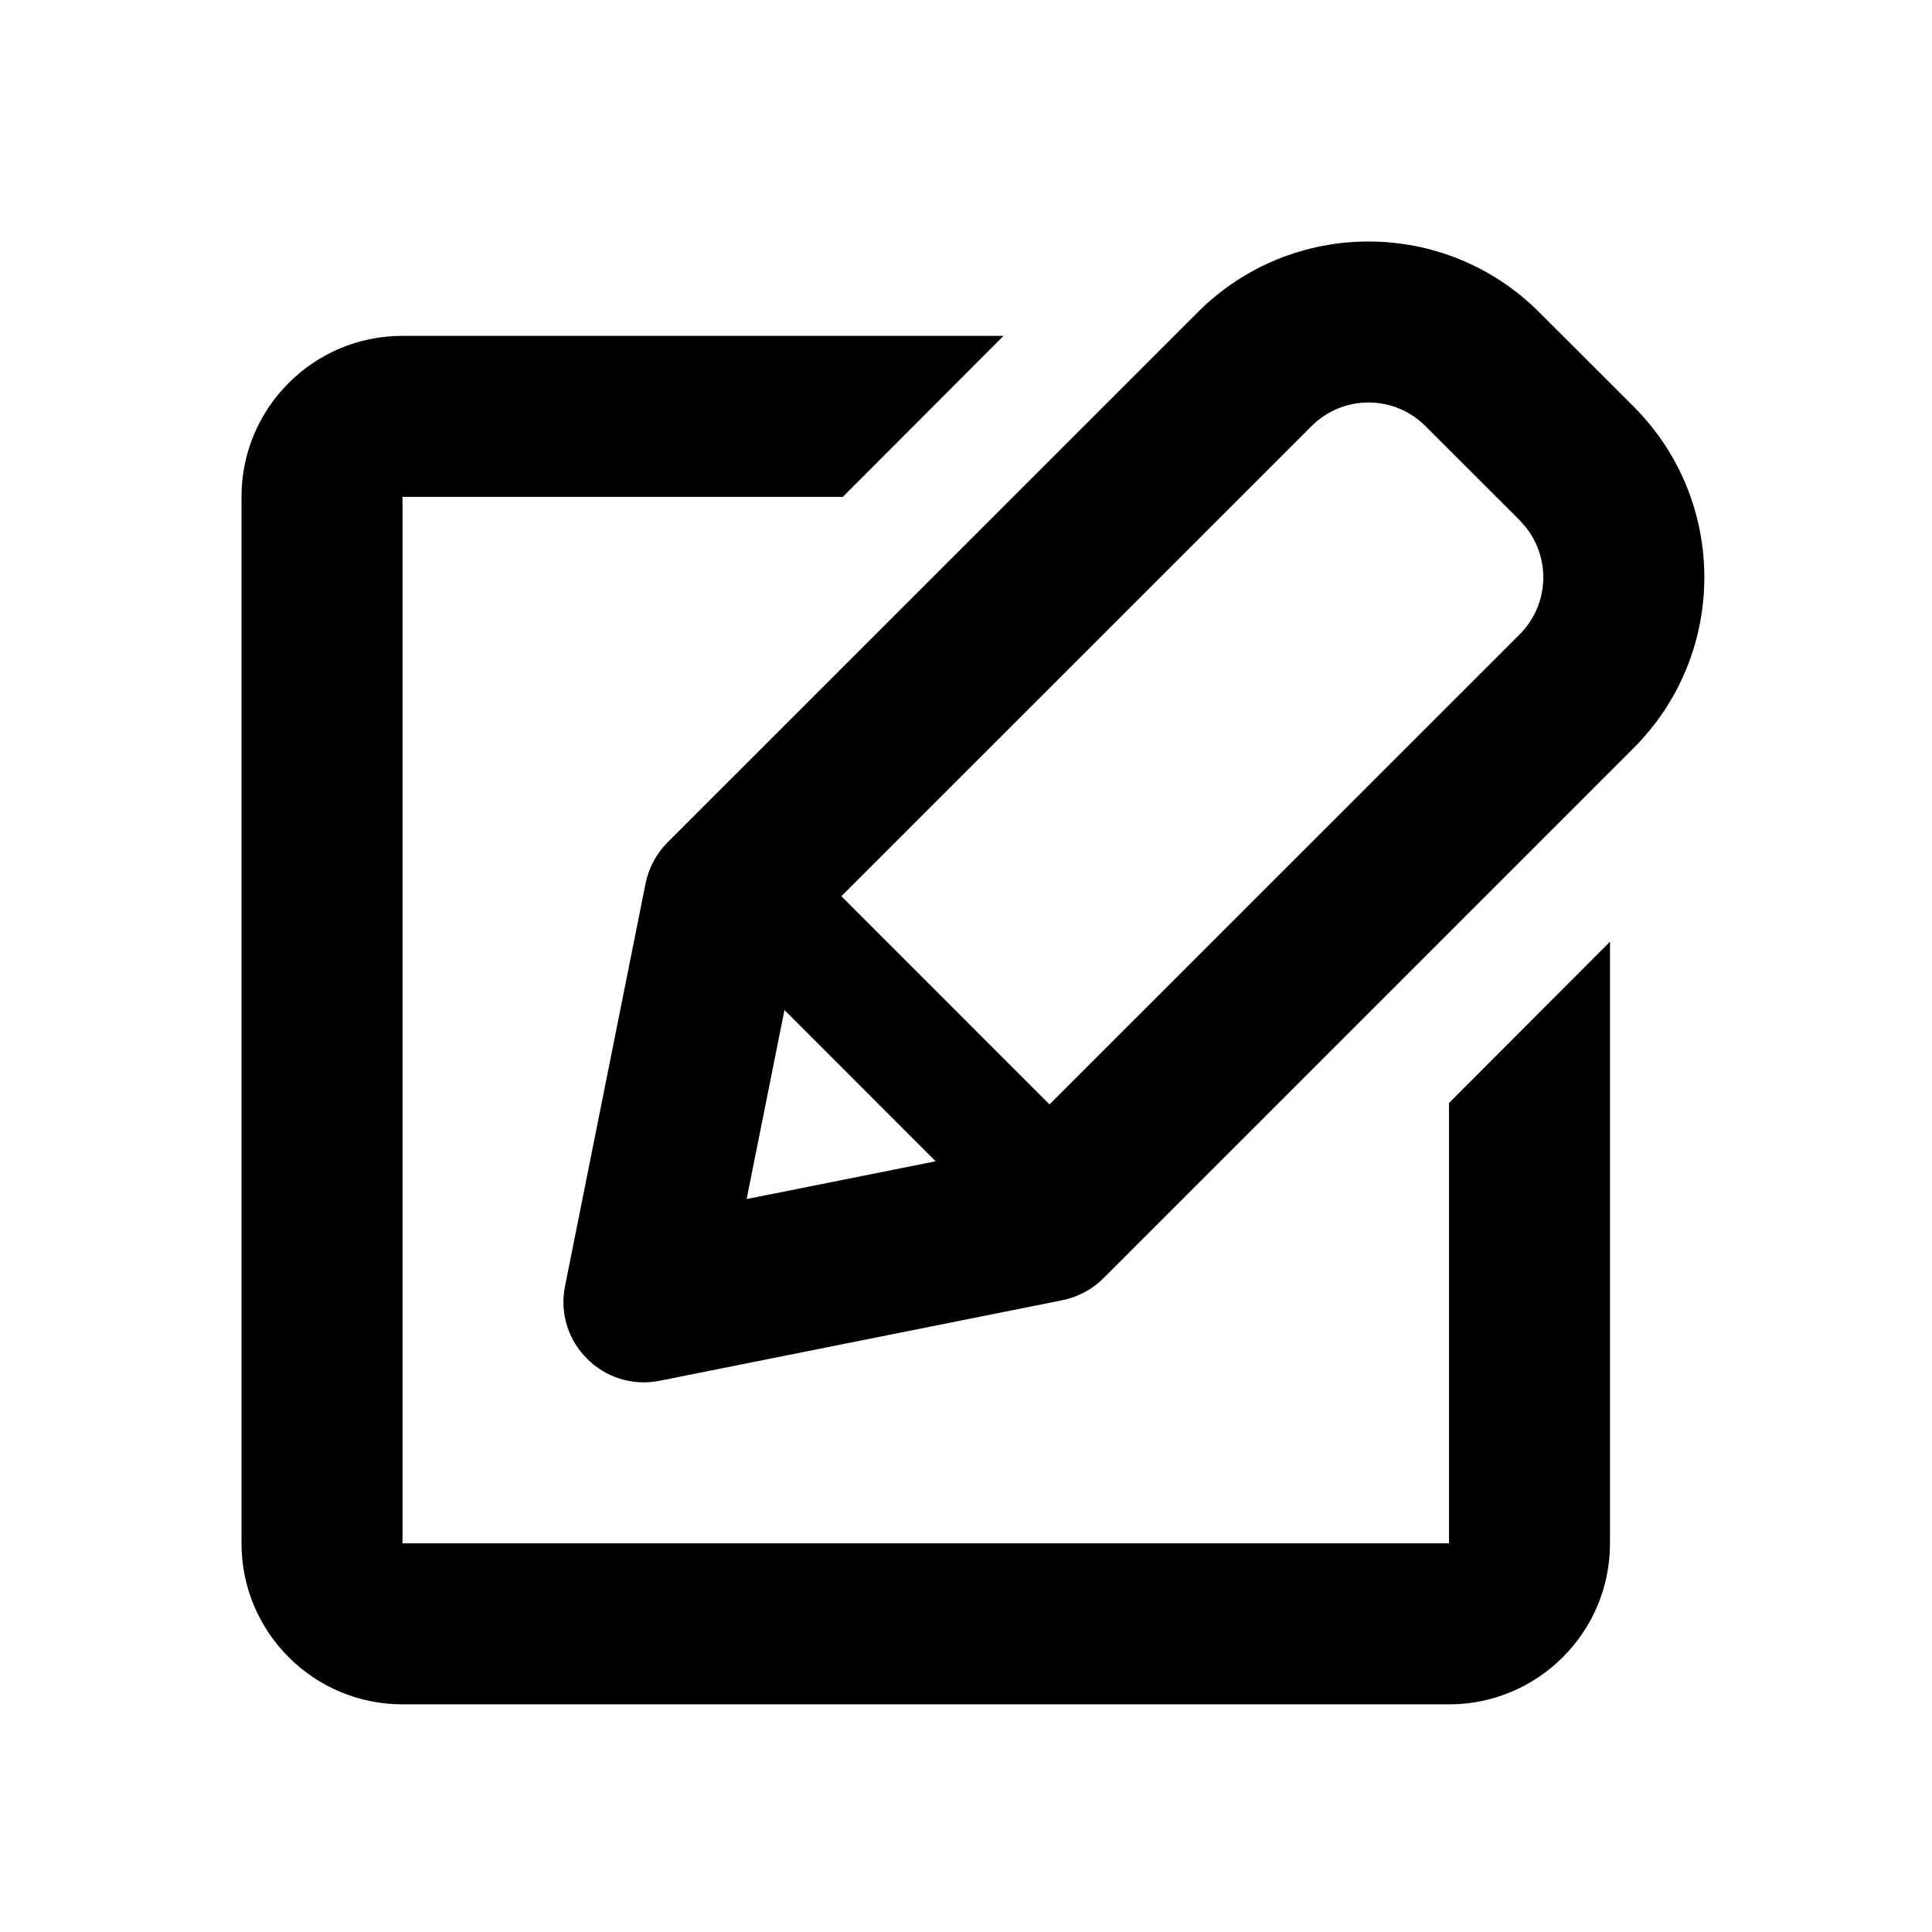
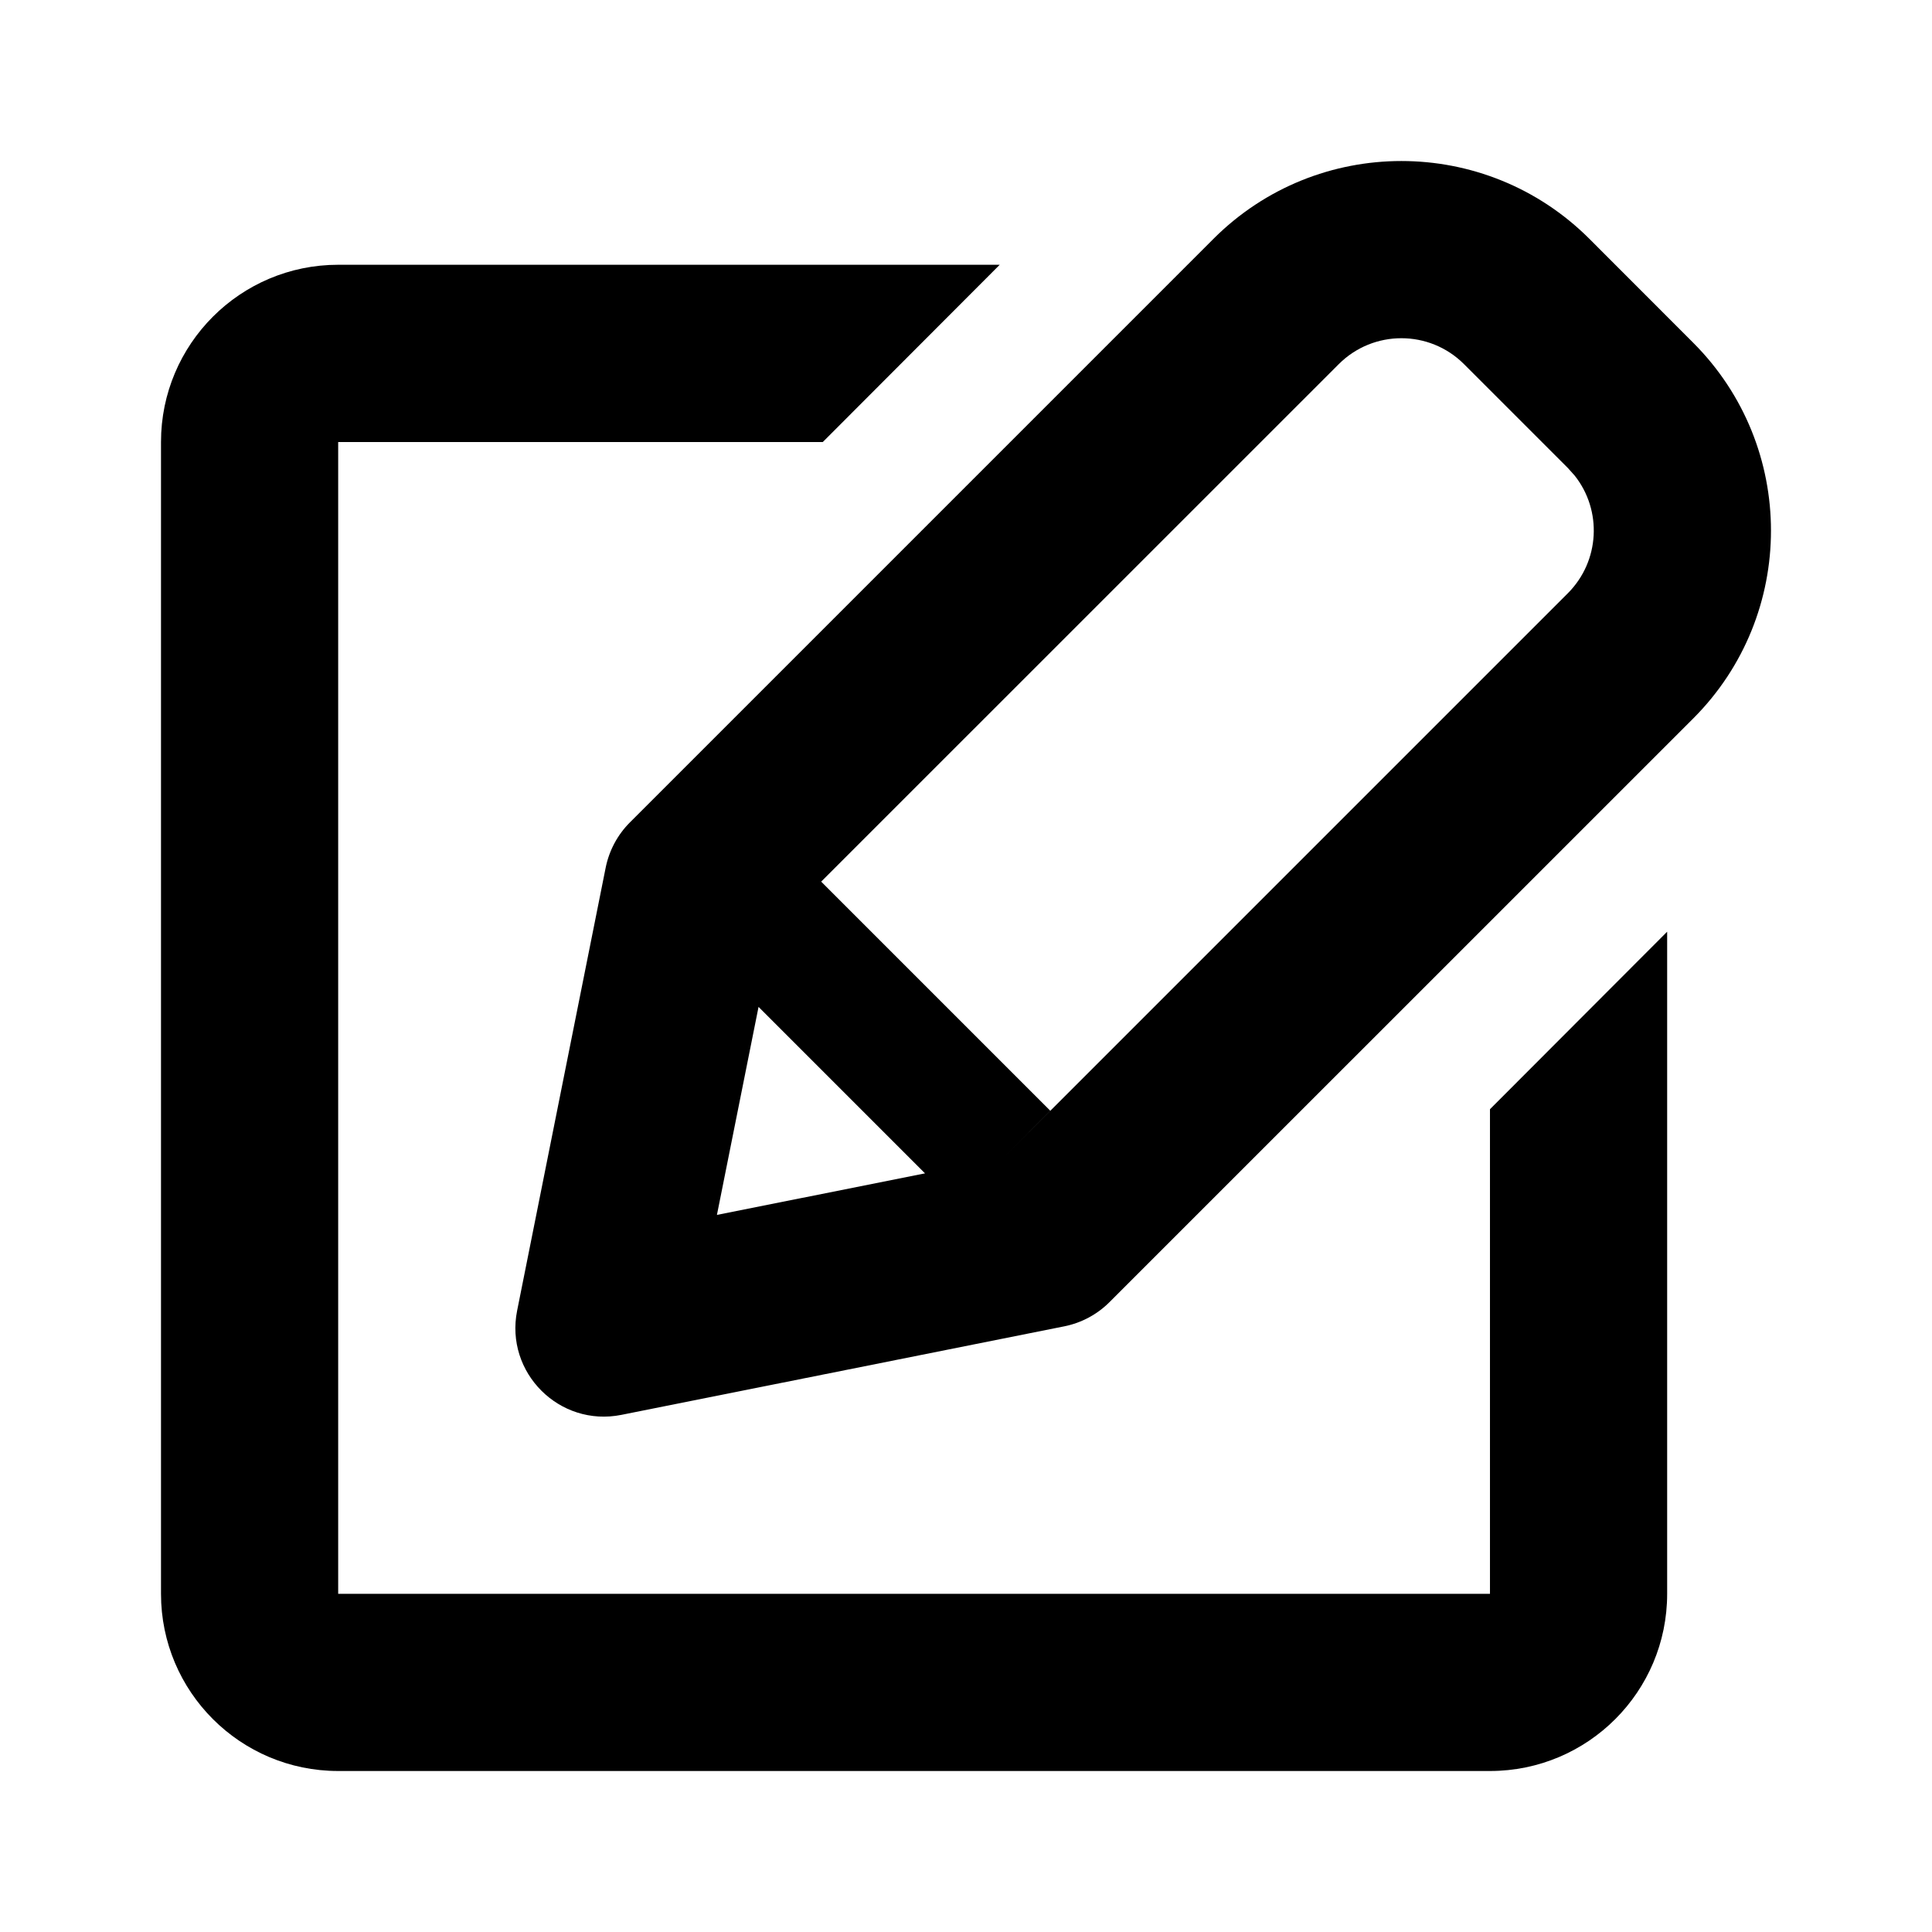
<svg xmlns="http://www.w3.org/2000/svg" width="24" height="24" viewBox="0 0 24 24" fill="none">
-   <path fill-rule="evenodd" clip-rule="evenodd" d="M19.121 3.879L20.293 5.05C21.465 6.222 21.465 8.121 20.293 9.293L13.707 15.879C13.568 16.018 13.39 16.113 13.196 16.152L8.196 17.152C7.496 17.292 6.879 16.675 7.019 15.976L8.019 10.976C8.058 10.782 8.153 10.604 8.293 10.464L14.879 3.879C16.05 2.707 17.95 2.707 19.121 3.879ZM18.956 6.552L18.879 6.464L17.707 5.293C17.317 4.902 16.683 4.902 16.293 5.293L10.452 11.133L13.037 13.719L12.507 14.249L18.879 7.879C19.241 7.516 19.267 6.944 18.956 6.552ZM11.623 14.426L9.745 12.547L9.275 14.895L11.623 14.426ZM12.466 4.172H5C3.895 4.172 3 5.067 3 6.172V19.172C3 20.276 3.895 21.172 5 21.172H18C19.105 21.172 20 20.276 20 19.172V11.698L18 13.702V19.172H5V6.172H10.47L12.466 4.172Z" fill="black" />
+   <path fill-rule="evenodd" clip-rule="evenodd" d="M19.744 2.967L21.033 4.257C22.322 5.546 22.322 7.637 21.033 8.926L13.784 16.174C13.631 16.328 13.435 16.433 13.222 16.476L7.719 17.576C6.949 17.73 6.27 17.051 6.424 16.281L7.524 10.778C7.567 10.565 7.672 10.369 7.825 10.216L15.074 2.967C16.363 1.678 18.454 1.678 19.744 2.967ZM19.562 5.909L19.476 5.813L18.187 4.524C17.757 4.094 17.06 4.094 16.63 4.524L10.201 10.952L13.047 13.798L12.464 14.382L19.476 7.37C19.875 6.97 19.904 6.341 19.562 5.909ZM11.491 14.576L9.423 12.508L8.906 15.092L11.491 14.576ZM12.419 3.289H4.201C2.986 3.289 2 4.275 2 5.491V19.799C2 21.015 2.986 22 4.201 22H18.509C19.725 22 20.71 21.015 20.71 19.799V11.574L18.509 13.779V19.799H4.201V5.491H10.221L12.419 3.289Z" fill="black" />
</svg>
